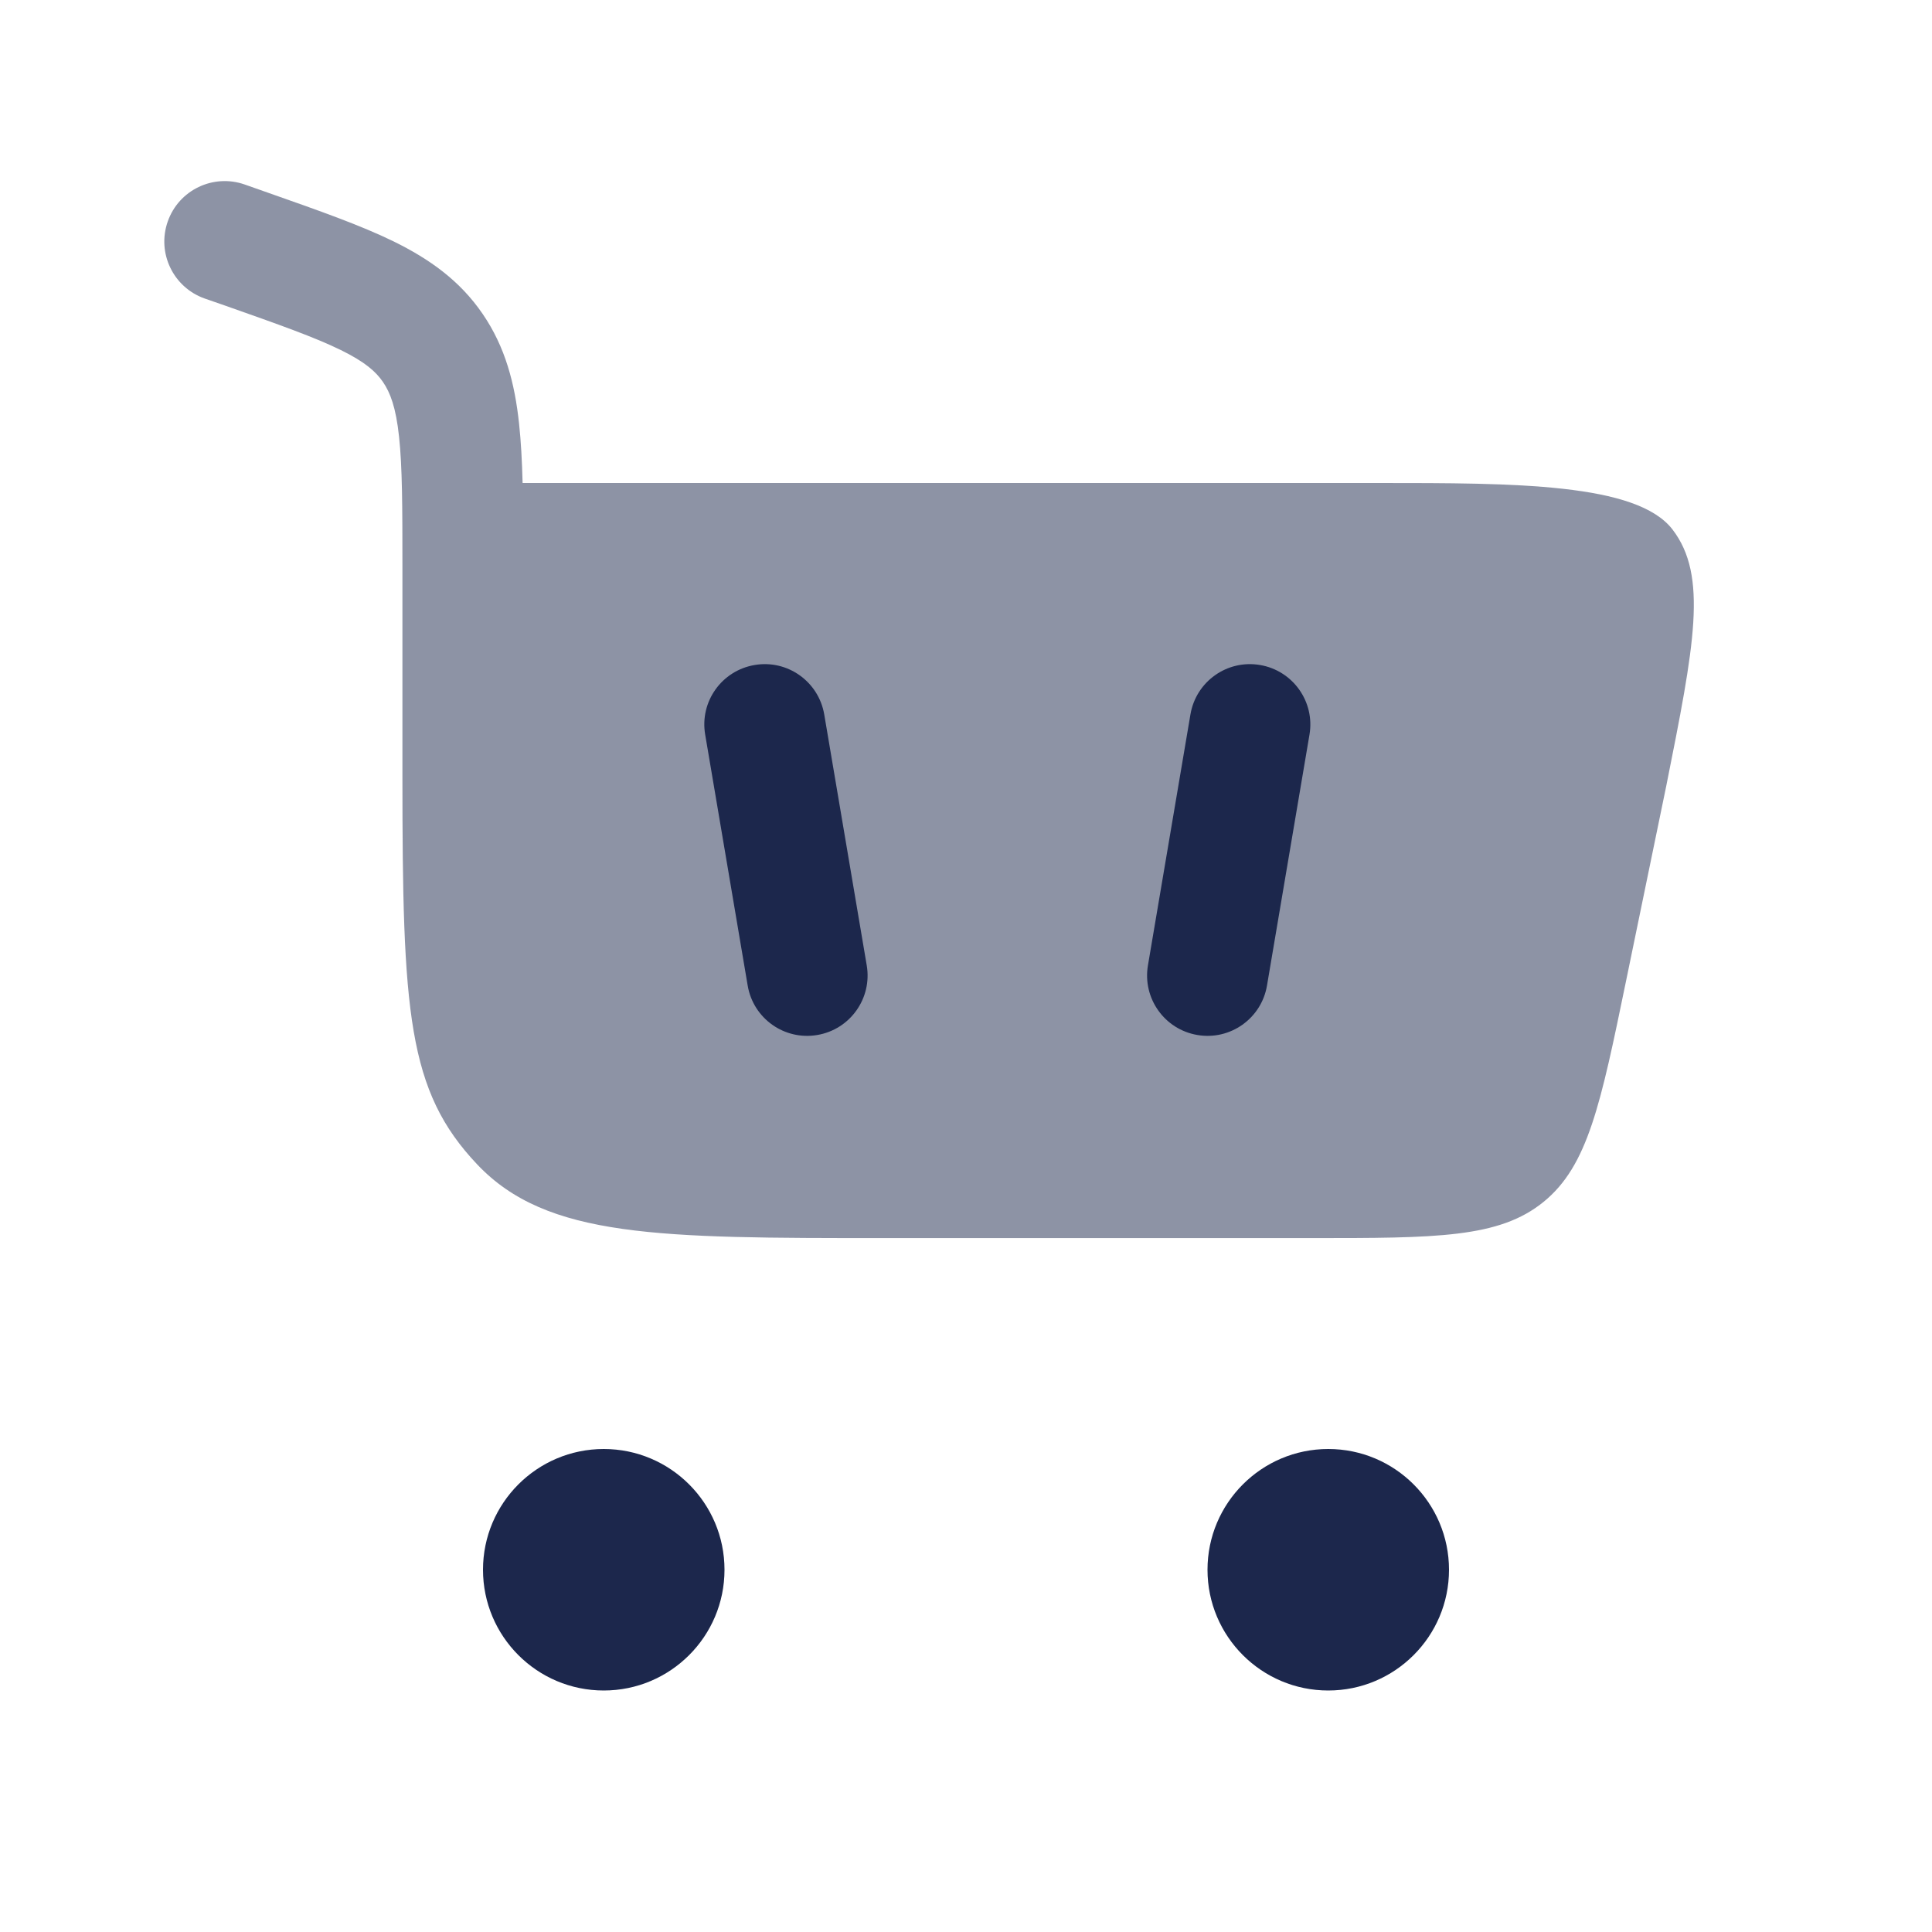
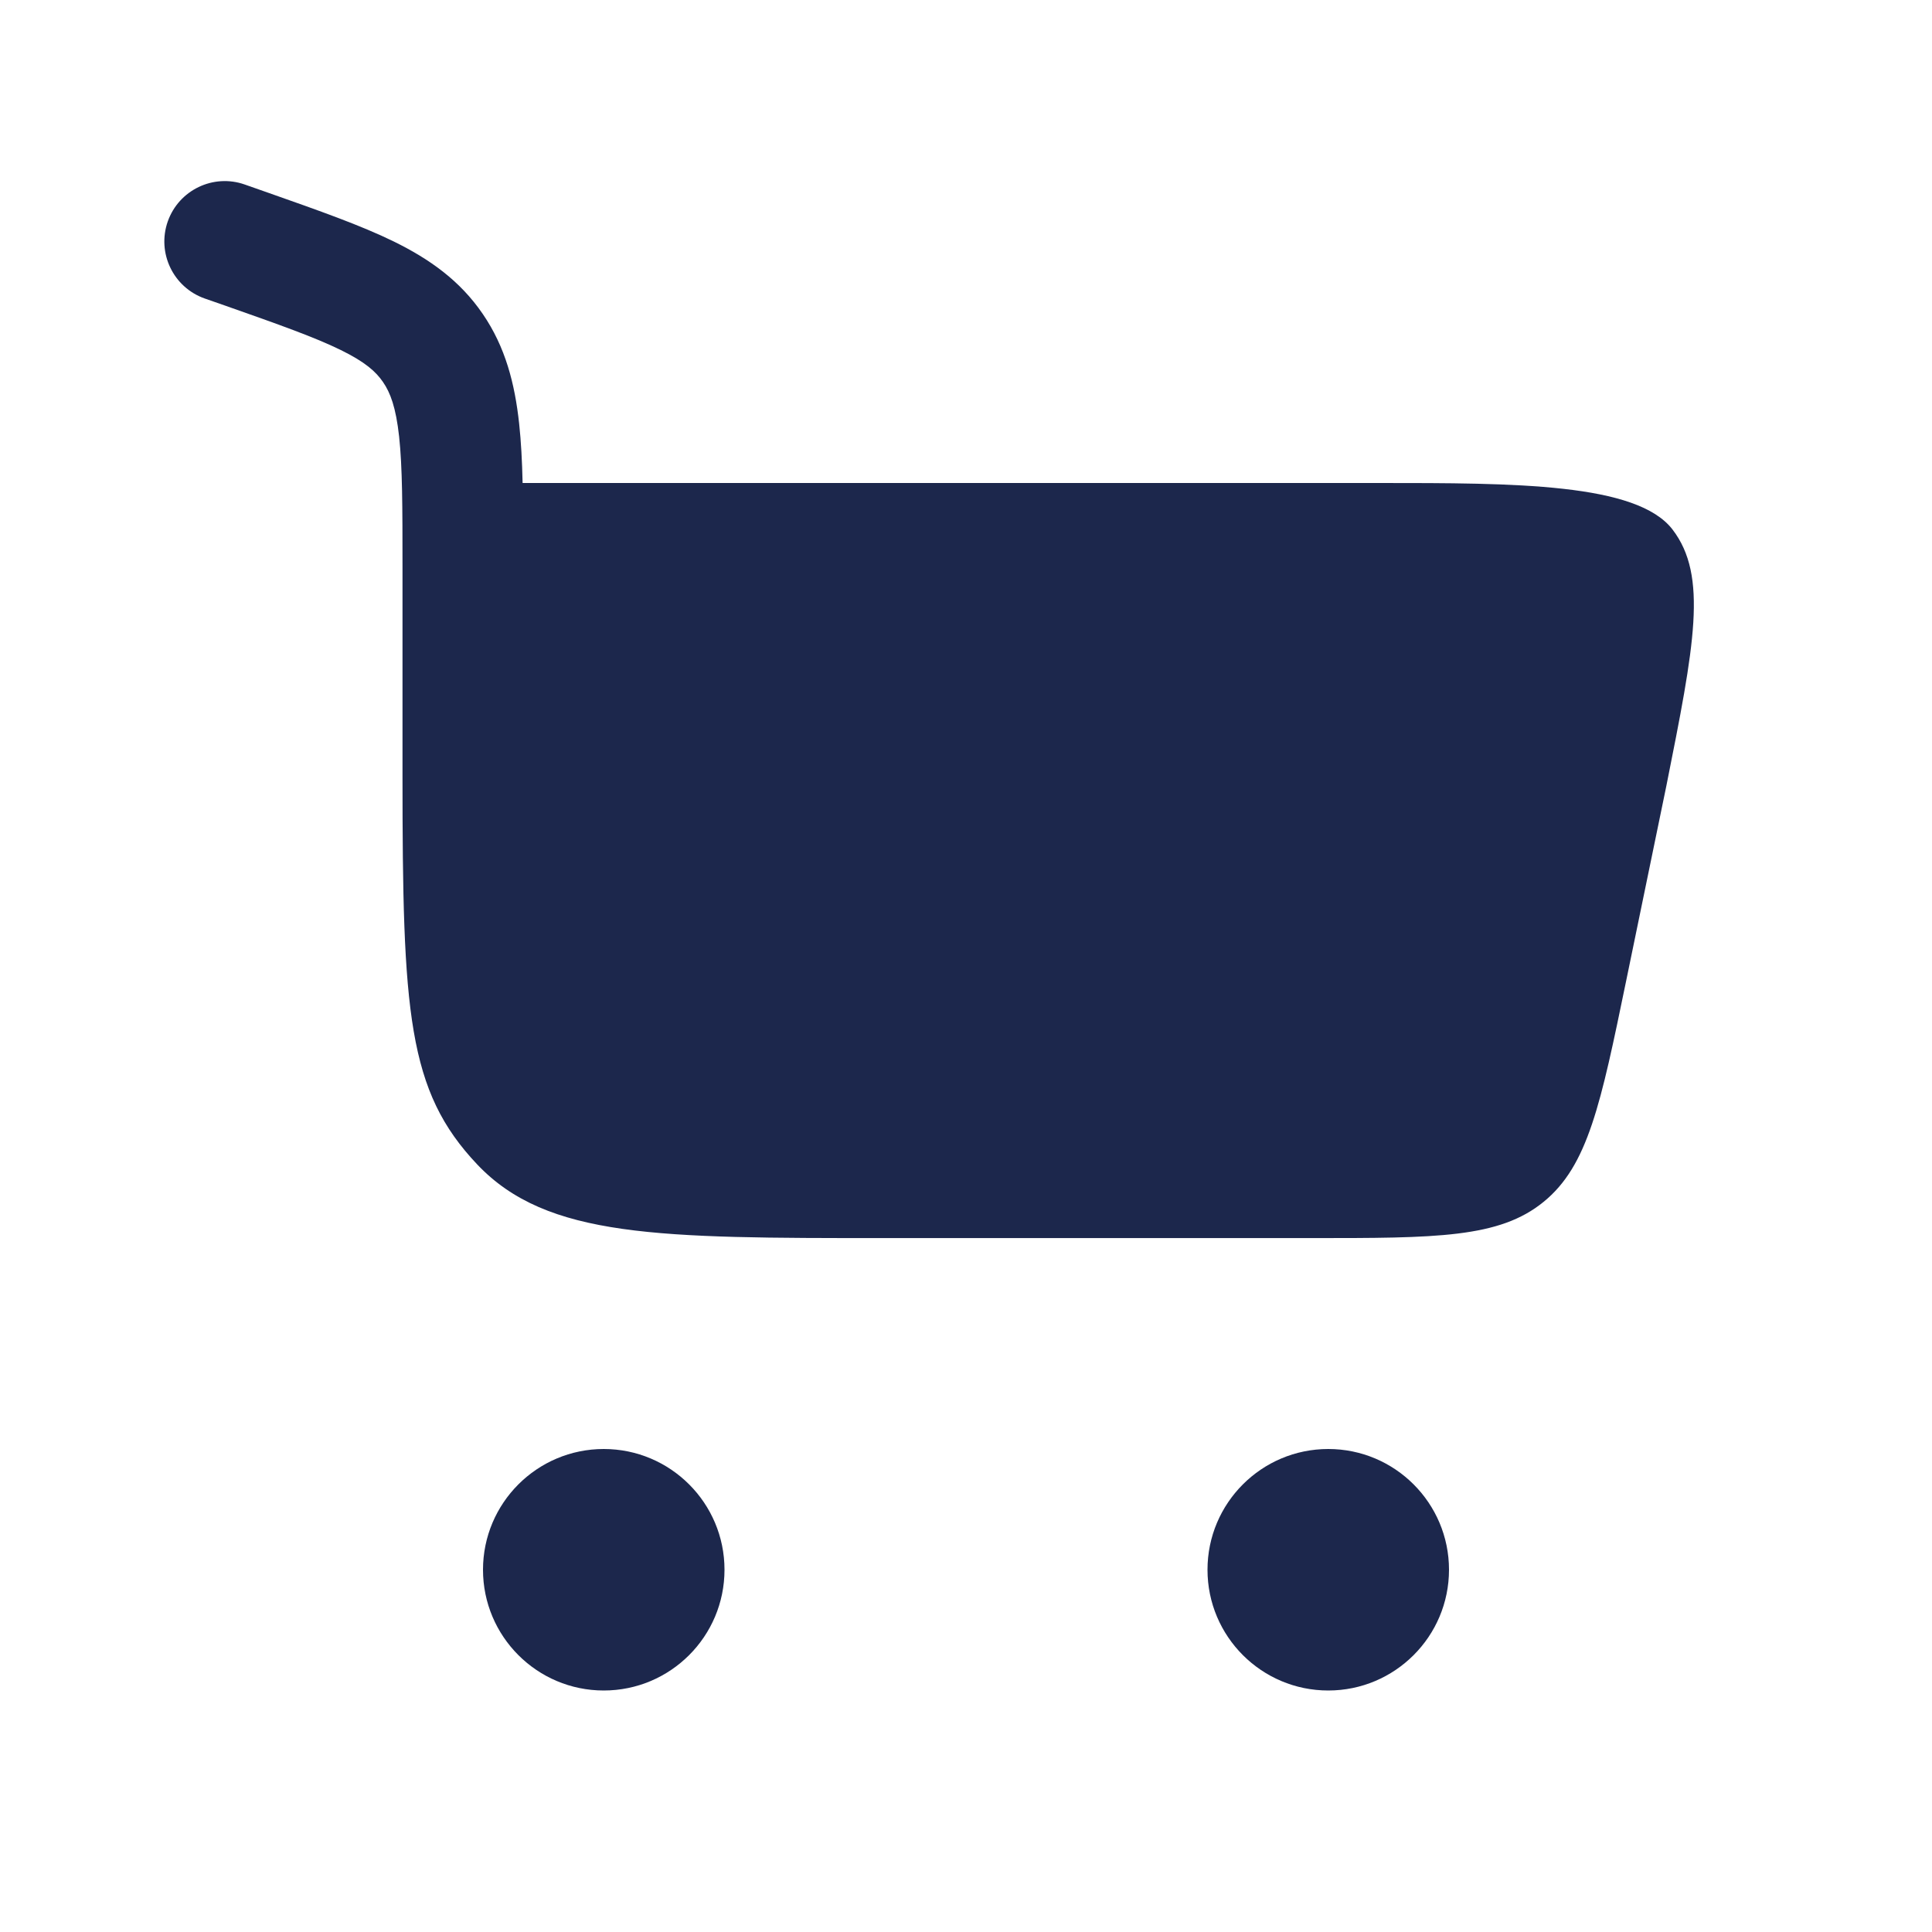
<svg xmlns="http://www.w3.org/2000/svg" width="800px" height="800px" viewBox="0 0 24 24" fill="none">
-   <path opacity="0.5" d="M3.04 2.292C2.649 2.155 2.221 2.36 2.084 2.751C1.946 3.142 2.152 3.57 2.542 3.708L2.804 3.799C3.471 4.034 3.91 4.19 4.233 4.348C4.536 4.497 4.67 4.617 4.758 4.746C4.848 4.878 4.918 5.06 4.957 5.423C4.998 5.803 4.999 6.298 4.999 7.038L4.999 9.64C4.999 12.582 5.063 13.552 5.929 14.466C6.795 15.38 8.19 15.38 10.979 15.38H16.282C17.843 15.38 18.623 15.38 19.175 14.93C19.727 14.481 19.884 13.716 20.199 12.188L20.699 9.763C21.046 8.024 21.22 7.154 20.776 6.577C20.332 6 18.815 6 17.13 6H6.492C6.485 5.73 6.472 5.484 6.448 5.262C6.395 4.765 6.278 4.312 5.996 3.9C5.712 3.484 5.334 3.218 4.894 3.001C4.482 2.799 3.958 2.615 3.341 2.398L3.04 2.292Z" fill="#1C274C" />
+   <path d="M2.084 2.751C2.222 2.36 2.65 2.155 3.04 2.292L3.342 2.398C3.958 2.615 4.482 2.799 4.894 3.001C5.335 3.218 5.713 3.484 5.997 3.9C6.279 4.312 6.395 4.765 6.449 5.262C6.473 5.484 6.486 5.73 6.492 6H17.131C18.816 6 20.332 6 20.776 6.577C21.22 7.154 21.047 8.024 20.7 9.763L20.2 12.188C19.885 13.716 19.727 14.481 19.175 14.93C18.624 15.38 17.843 15.38 16.282 15.38H10.979C8.19 15.38 6.796 15.38 5.929 14.466C5.063 13.552 5 12.582 5 9.64L5 7.038C5 6.298 4.999 5.803 4.958 5.423C4.918 5.06 4.849 4.878 4.758 4.746C4.67 4.617 4.537 4.497 4.233 4.348C3.911 4.19 3.472 4.034 2.804 3.799L2.543 3.708C2.152 3.57 1.947 3.142 2.084 2.751Z" fill="#1C274C" />
  <path d="M7.5 18C8.328 18 9 18.672 9 19.5C9 20.328 8.328 21 7.5 21C6.672 21 6 20.328 6 19.5C6 18.672 6.672 18 7.5 18Z" fill="#1C274C" />
  <path d="M16.5 18C17.328 18 18 18.672 18 19.5C18 20.328 17.328 21 16.5 21C15.672 21 15 20.328 15 19.5C15 18.672 15.672 18 16.5 18Z" fill="#1C274C" />
-   <path d="M9.374 8.261C9.782 8.191 10.169 8.466 10.239 8.875L10.767 11.993C10.836 12.401 10.561 12.788 10.153 12.857C9.744 12.927 9.357 12.652 9.288 12.243L8.76 9.125C8.69 8.717 8.965 8.33 9.374 8.261Z" fill="#1C274C" />
-   <path d="M14.788 8.875C14.857 8.466 15.244 8.191 15.653 8.261C16.061 8.33 16.336 8.717 16.267 9.125L15.739 12.243C15.67 12.652 15.282 12.927 14.874 12.857C14.466 12.788 14.191 12.401 14.26 11.993L14.788 8.875Z" fill="#1C274C" />
</svg>
